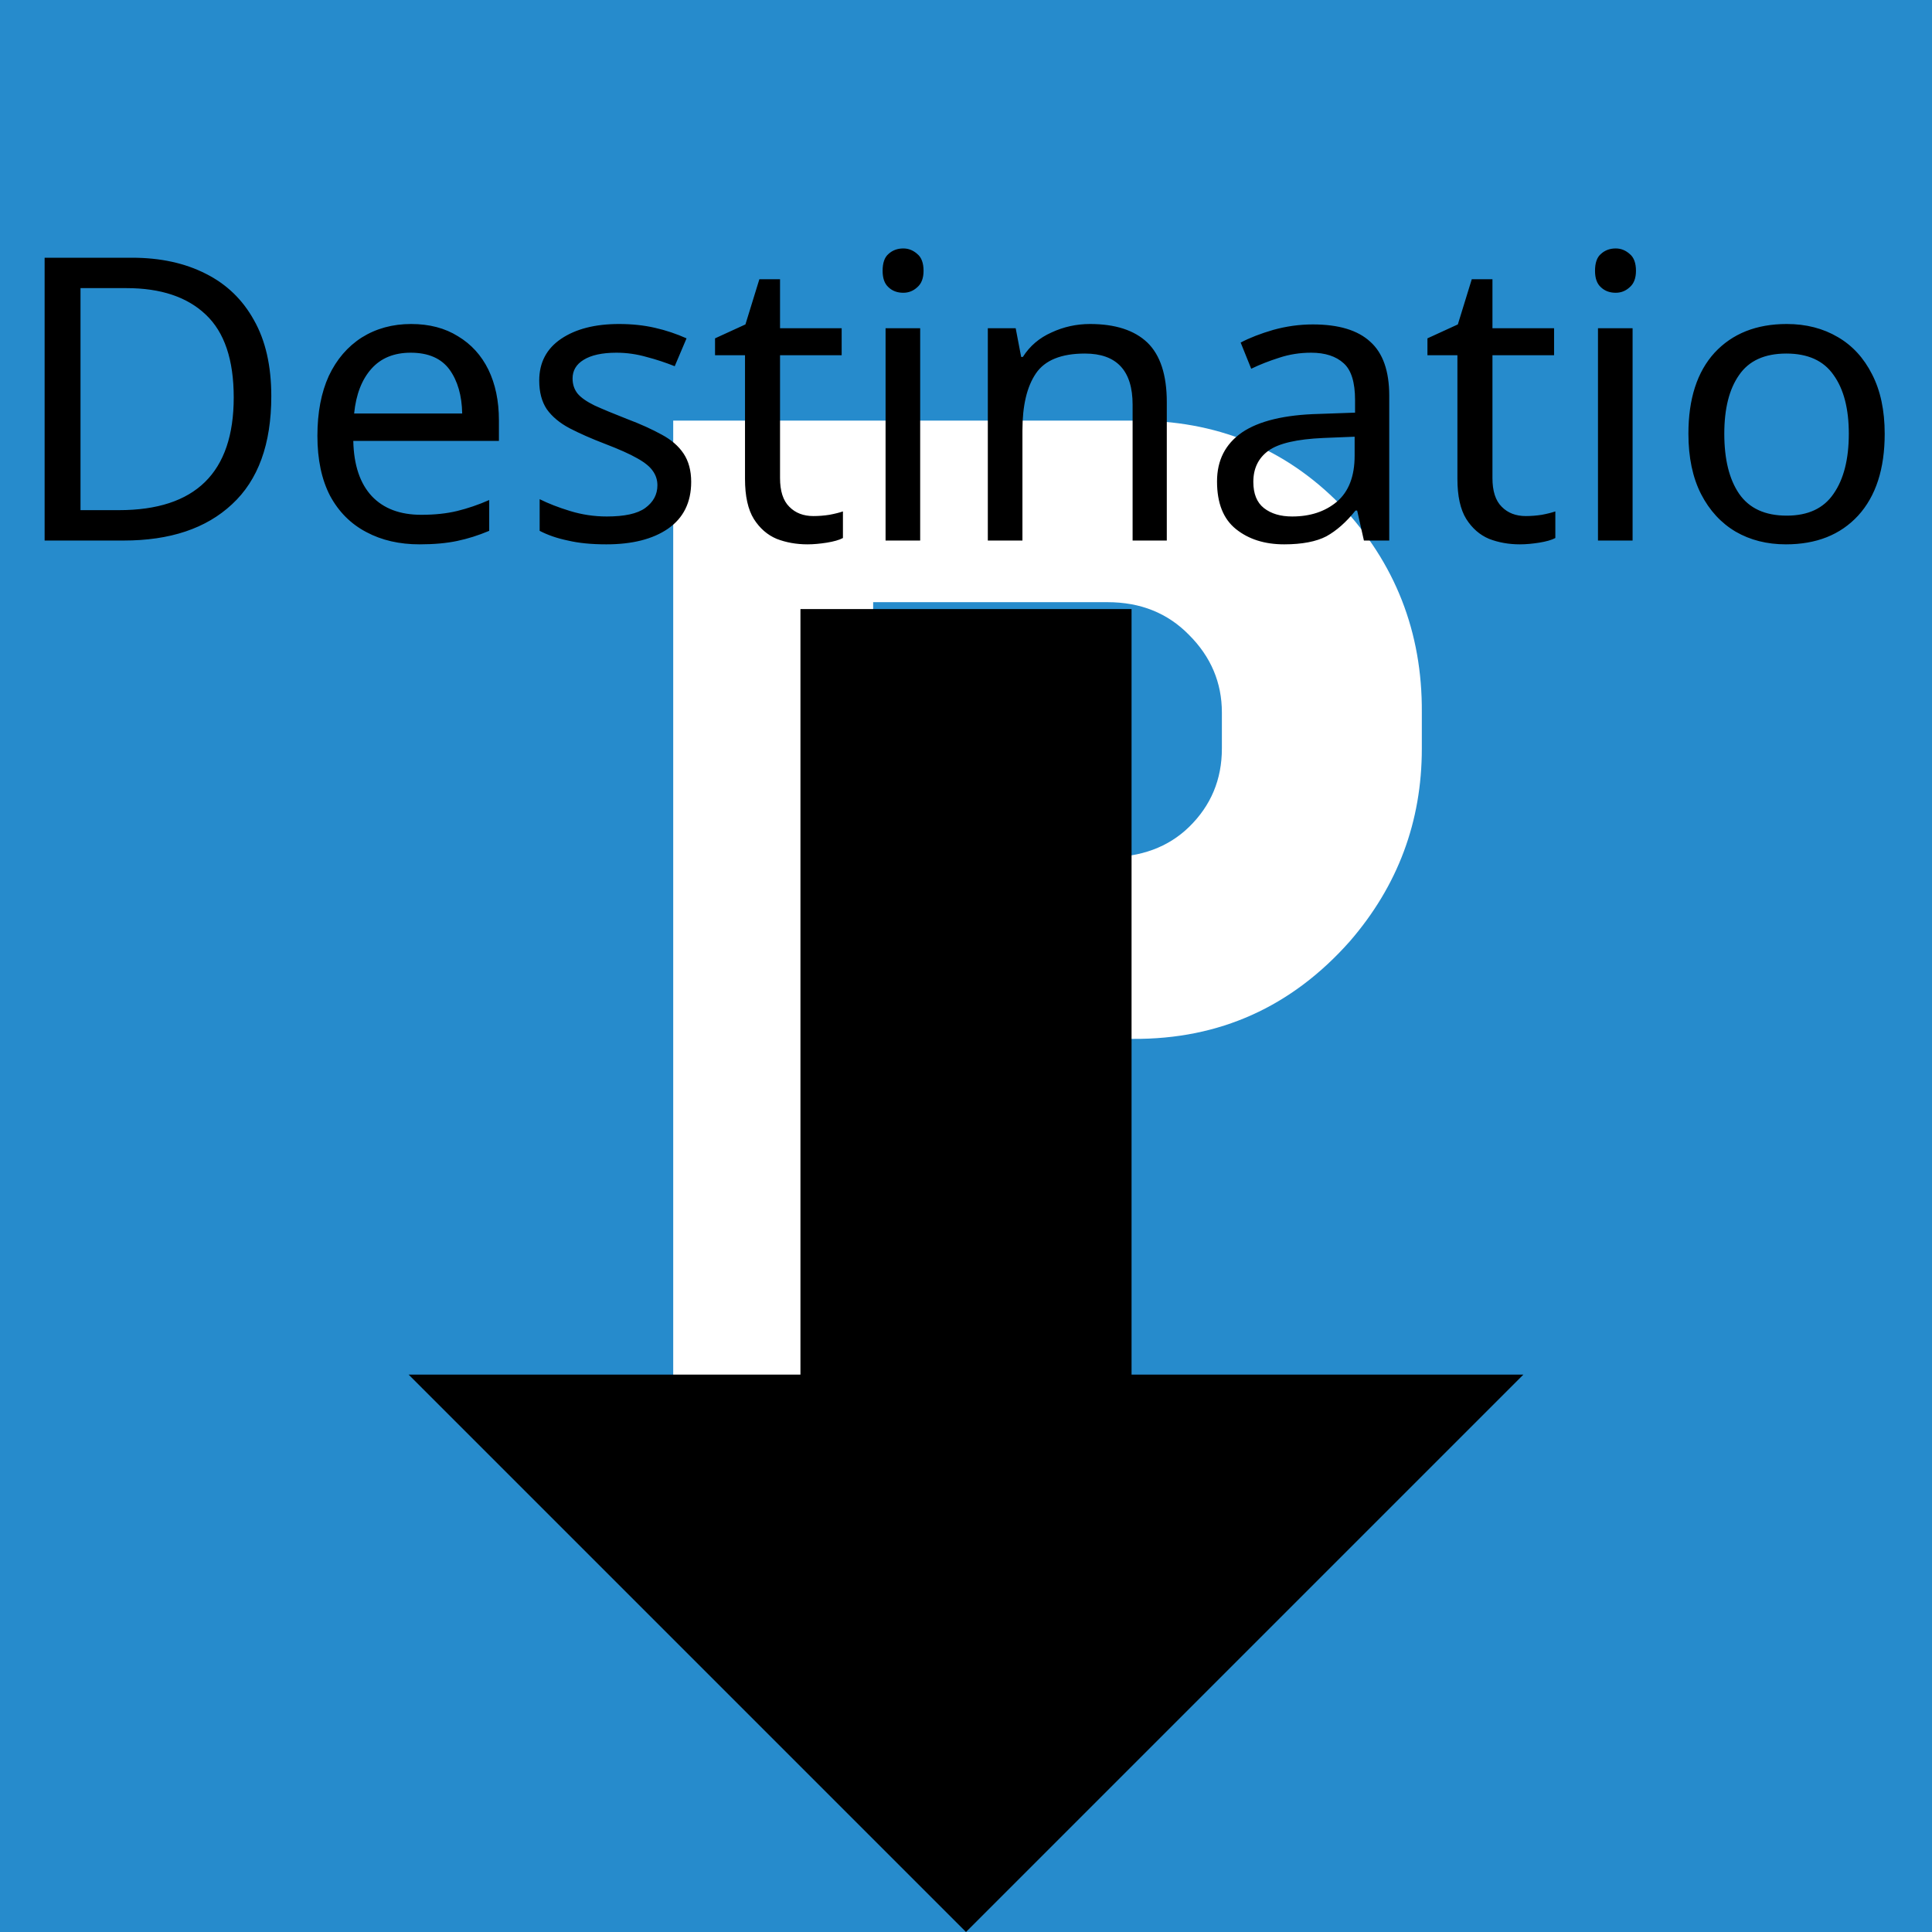
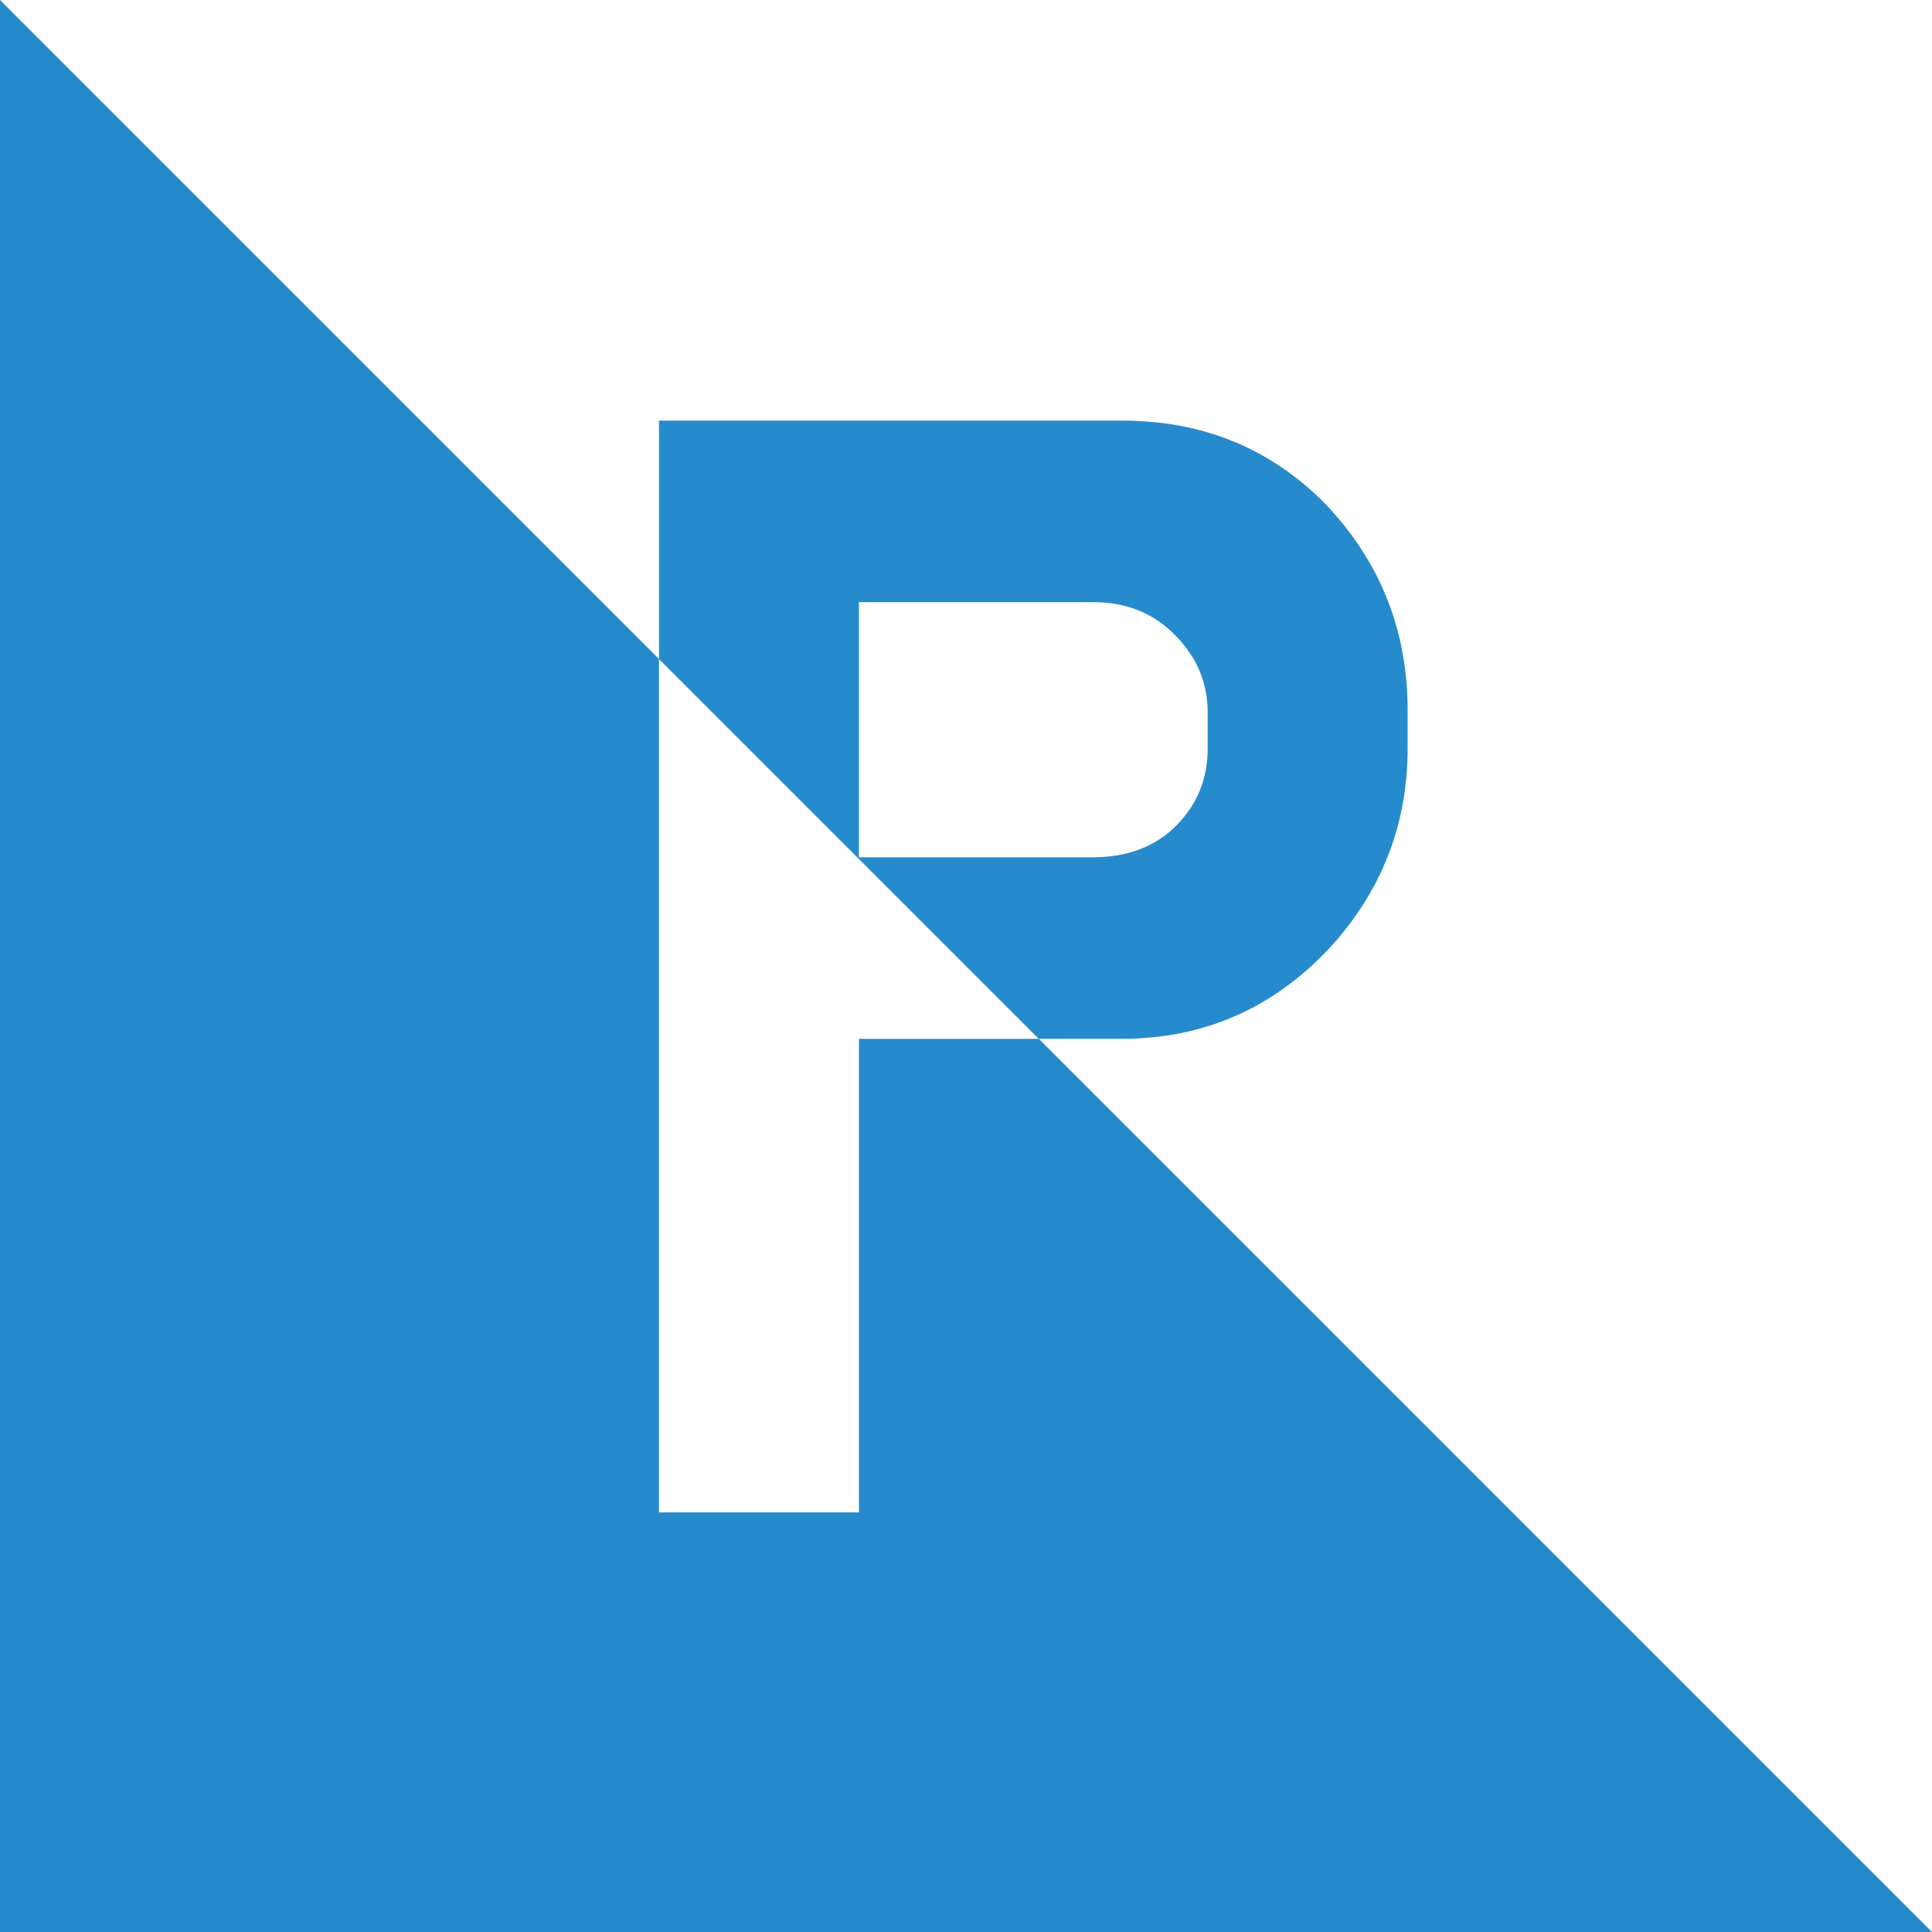
<svg xmlns="http://www.w3.org/2000/svg" width="474" height="474" version="1.1" id="svg2">
  <defs id="defs2" />
  <g id="g1" style="display:inline">
    <rect style="fill:#ffffff;fill-opacity:1;stroke:none;stroke-width:0" id="rect8" width="474" height="474" x="61.872" y="-174.567" transform="translate(-61.87185,174.567)" />
+     <path style="font-size:192px;line-height:1.25;font-family:'Snv Becker';-inkscape-font-specification:'Snv Becker';display:none;stroke-width:0.478" d="M 116.79,250.724 V 122.755 h 54 q 14.438,-0.094 24.188,9.844 9.656,10.219 9.562,24.375 v 4.219 q 0,12.844 -8.438,22.594 -10.219,11.531 -25.406,11.438 H 140.227 v 55.5 z m 23.438,-76.781 h 27.375 q 6,0 9.656,-3.562 3.844,-3.75 3.844,-9.188 v -4.219 q 0,-5.25 -3.844,-9.094 -3.75,-3.844 -9.562,-3.844 H 140.227 Z" id="text2" transform="matrix(2.093065,0,0,2.093065,-82.76578,-153.738)" aria-label="P" />
    <path fill="#268bcc" d="M 0,0 V 474 H 474" id="path2" style="display:inline" />
-     <path style="font-size:192px;line-height:1.25;font-family:'Snv Becker';-inkscape-font-specification:'Snv Becker';display:none;stroke-width:0.478" d="M 116.79,250.724 V 122.755 h 54 q 14.438,-0.094 24.188,9.844 9.656,10.219 9.562,24.375 v 4.219 q 0,12.844 -8.438,22.594 -10.219,11.531 -25.406,11.438 H 140.227 v 55.5 z m 23.438,-76.781 h 27.375 q 6,0 9.656,-3.562 3.844,-3.75 3.844,-9.188 v -4.219 q 0,-5.25 -3.844,-9.094 -3.75,-3.844 -9.562,-3.844 H 140.227 Z" id="text2" transform="matrix(2.093065,0,0,2.093065,-76.76578,-153.738)" aria-label="P" />
-     <path id="path5" style="font-size:192px;line-height:1.25;font-family:'Snv Becker';-inkscape-font-specification:'Snv Becker';display:inline;fill:#268bcc;stroke-width:0.478" d="m 116.789,122.755 v 27.691 l 23.438,23.438 v -29.849 h 27.469 c 3.875,0 7.062,1.281 9.562,3.844 2.562,2.562 3.844,5.594 3.844,9.094 v 4.218 c 0,3.625 -1.281,6.688 -3.844,9.188 -2.438,2.375 -5.656,3.562 -9.656,3.562 h -27.317 l 21.282,21.282 h 9.129 c 10.125,0.062 18.594,-3.751 25.407,-11.438 5.625,-6.5 8.437,-14.031 8.437,-22.594 v -4.218 c 0.062,-9.438 -3.125,-17.563 -9.563,-24.375 -6.5,-6.625 -14.562,-9.906 -24.187,-9.844 z" transform="matrix(2.093065,0,0,2.093065,-76.76578,-153.738)" />
-     <path id="path6" style="font-size:192px;line-height:1.25;font-family:'Snv Becker';-inkscape-font-specification:'Snv Becker';display:inline;fill:#ffffff;stroke-width:0.478" d="m 116.789,150.446 v 100.277 h 23.438 v -55.5 h 21.339 l -21.282,-21.282 h -0.058 v -0.058 z" transform="matrix(2.093065,0,0,2.093065,-76.76578,-153.738)" />
+     <path id="path6" style="font-size:192px;line-height:1.25;font-family:'Snv Becker';-inkscape-font-specification:'Snv Becker';display:inline;stroke-width:0.478;fill:#ffffff" d="M 116.789 150.697 L 116.789 250.724 L 140.227 250.724 L 140.227 195.223 L 161.315 195.223 L 116.789 150.697 z " transform="matrix(2.093065,0,0,2.093065,-82.76578,-153.738)" />
+     <path id="path7" style="font-size:192px;line-height:1.25;font-family:'Snv Becker';-inkscape-font-specification:'Snv Becker';display:inline;stroke-width:0.478;fill:#268bcc" d="M 116.789 122.755 L 116.789 150.697 L 161.315 195.223 L 170.696 195.223 C 180.821 195.286 189.29 191.473 196.102 183.786 C 201.727 177.286 204.54 169.755 204.54 161.193 L 204.54 156.974 C 204.602 147.536 201.415 139.411 194.977 132.598 C 188.477 125.973 180.414 122.692 170.789 122.755 L 116.789 122.755 z M 140.227 144.036 L 167.696 144.036 C 171.571 144.036 174.759 145.317 177.259 147.879 C 179.821 150.442 181.102 153.474 181.102 156.974 L 181.102 161.193 C 181.102 164.818 179.821 167.88 177.259 170.38 C 174.821 172.755 171.602 173.942 167.602 173.942 L 140.227 173.942 L 140.227 144.036 z " transform="matrix(2.093065,0,0,2.093065,-82.76578,-153.738)" />
  </g>
-   <g id="g9" style="display:inline">
+   <g id="g9" style="display:none">
    <rect style="display:inline;fill:#ffffff;fill-opacity:1;stroke:#268bcc;stroke-width:22.677;stroke-opacity:1" id="rect9" width="474" height="474" x="61.872" y="-174.567" transform="translate(-61.87185,174.567)" />
    <path style="font-size:192px;line-height:1.25;font-family:'Snv Becker';-inkscape-font-specification:'Snv Becker';display:inline;fill:#268bcc;stroke-width:0.478" d="M 116.79,250.724 V 122.755 h 54 q 14.438,-0.094 24.188,9.844 9.656,10.219 9.562,24.375 v 4.219 q 0,12.844 -8.438,22.594 -10.219,11.531 -25.406,11.438 H 140.227 v 55.5 z m 23.438,-76.781 h 27.375 q 6,0 9.656,-3.562 3.844,-3.75 3.844,-9.188 v -4.219 q 0,-5.25 -3.844,-9.094 -3.75,-3.844 -9.562,-3.844 H 140.227 Z" id="path8" transform="matrix(2.093065,0,0,2.093065,-79.28225,-153.738)" aria-label="P" />
  </g>
-   <g id="g10" style="display:inline">
+   <g id="g10" style="display:none">
    <rect style="display:inline;fill:#268bcc;fill-opacity:1;stroke:none;stroke-width:22.677;stroke-opacity:1" id="rect10" width="474" height="474" x="61.872" y="-174.567" transform="translate(-61.87185,174.567)" />
    <path style="font-size:192px;line-height:1.25;font-family:'Snv Becker';-inkscape-font-specification:'Snv Becker';display:inline;fill:#ffffff;stroke-width:0.478" d="M 116.79,250.724 V 122.755 h 54 q 14.438,-0.094 24.188,9.844 9.656,10.219 9.562,24.375 v 4.219 q 0,12.844 -8.438,22.594 -10.219,11.531 -25.406,11.438 H 140.227 v 55.5 z m 23.438,-76.781 h 27.375 q 6,0 9.656,-3.562 3.844,-3.75 3.844,-9.188 v -4.219 q 0,-5.25 -3.844,-9.094 -3.75,-3.844 -9.562,-3.844 H 140.227 Z" id="path10" transform="matrix(2.093065,0,0,2.093065,-79.28225,-153.738)" aria-label="P" />
  </g>
-   <g id="g2" style="display:inline">
+   <g id="g2" style="display:none">
    <text xml:space="preserve" style="font-style:normal;font-variant:normal;font-weight:normal;font-stretch:normal;font-size:14.667px;line-height:1.25;font-family:'Snv Becker';-inkscape-font-specification:'Snv Becker';stroke-width:0.151" x="217.656" y="175.672" id="text3" transform="matrix(6.627873,0,0,6.627873,-1441.074,-1031.713)">
      <tspan id="tspan2" x="217.656" y="175.672" style="stroke-width:0.151">Destination</tspan>
    </text>
    <path id="rect3" style="stroke:#000000;stroke-width:22.677" d="m 208.817,142.525 v 187.826 h -80.096 l 109.375,109.375 109.375,-109.375 H 267.375 V 142.525 Z" transform="translate(-1.096115,18.23824)" />
  </g>
</svg>
